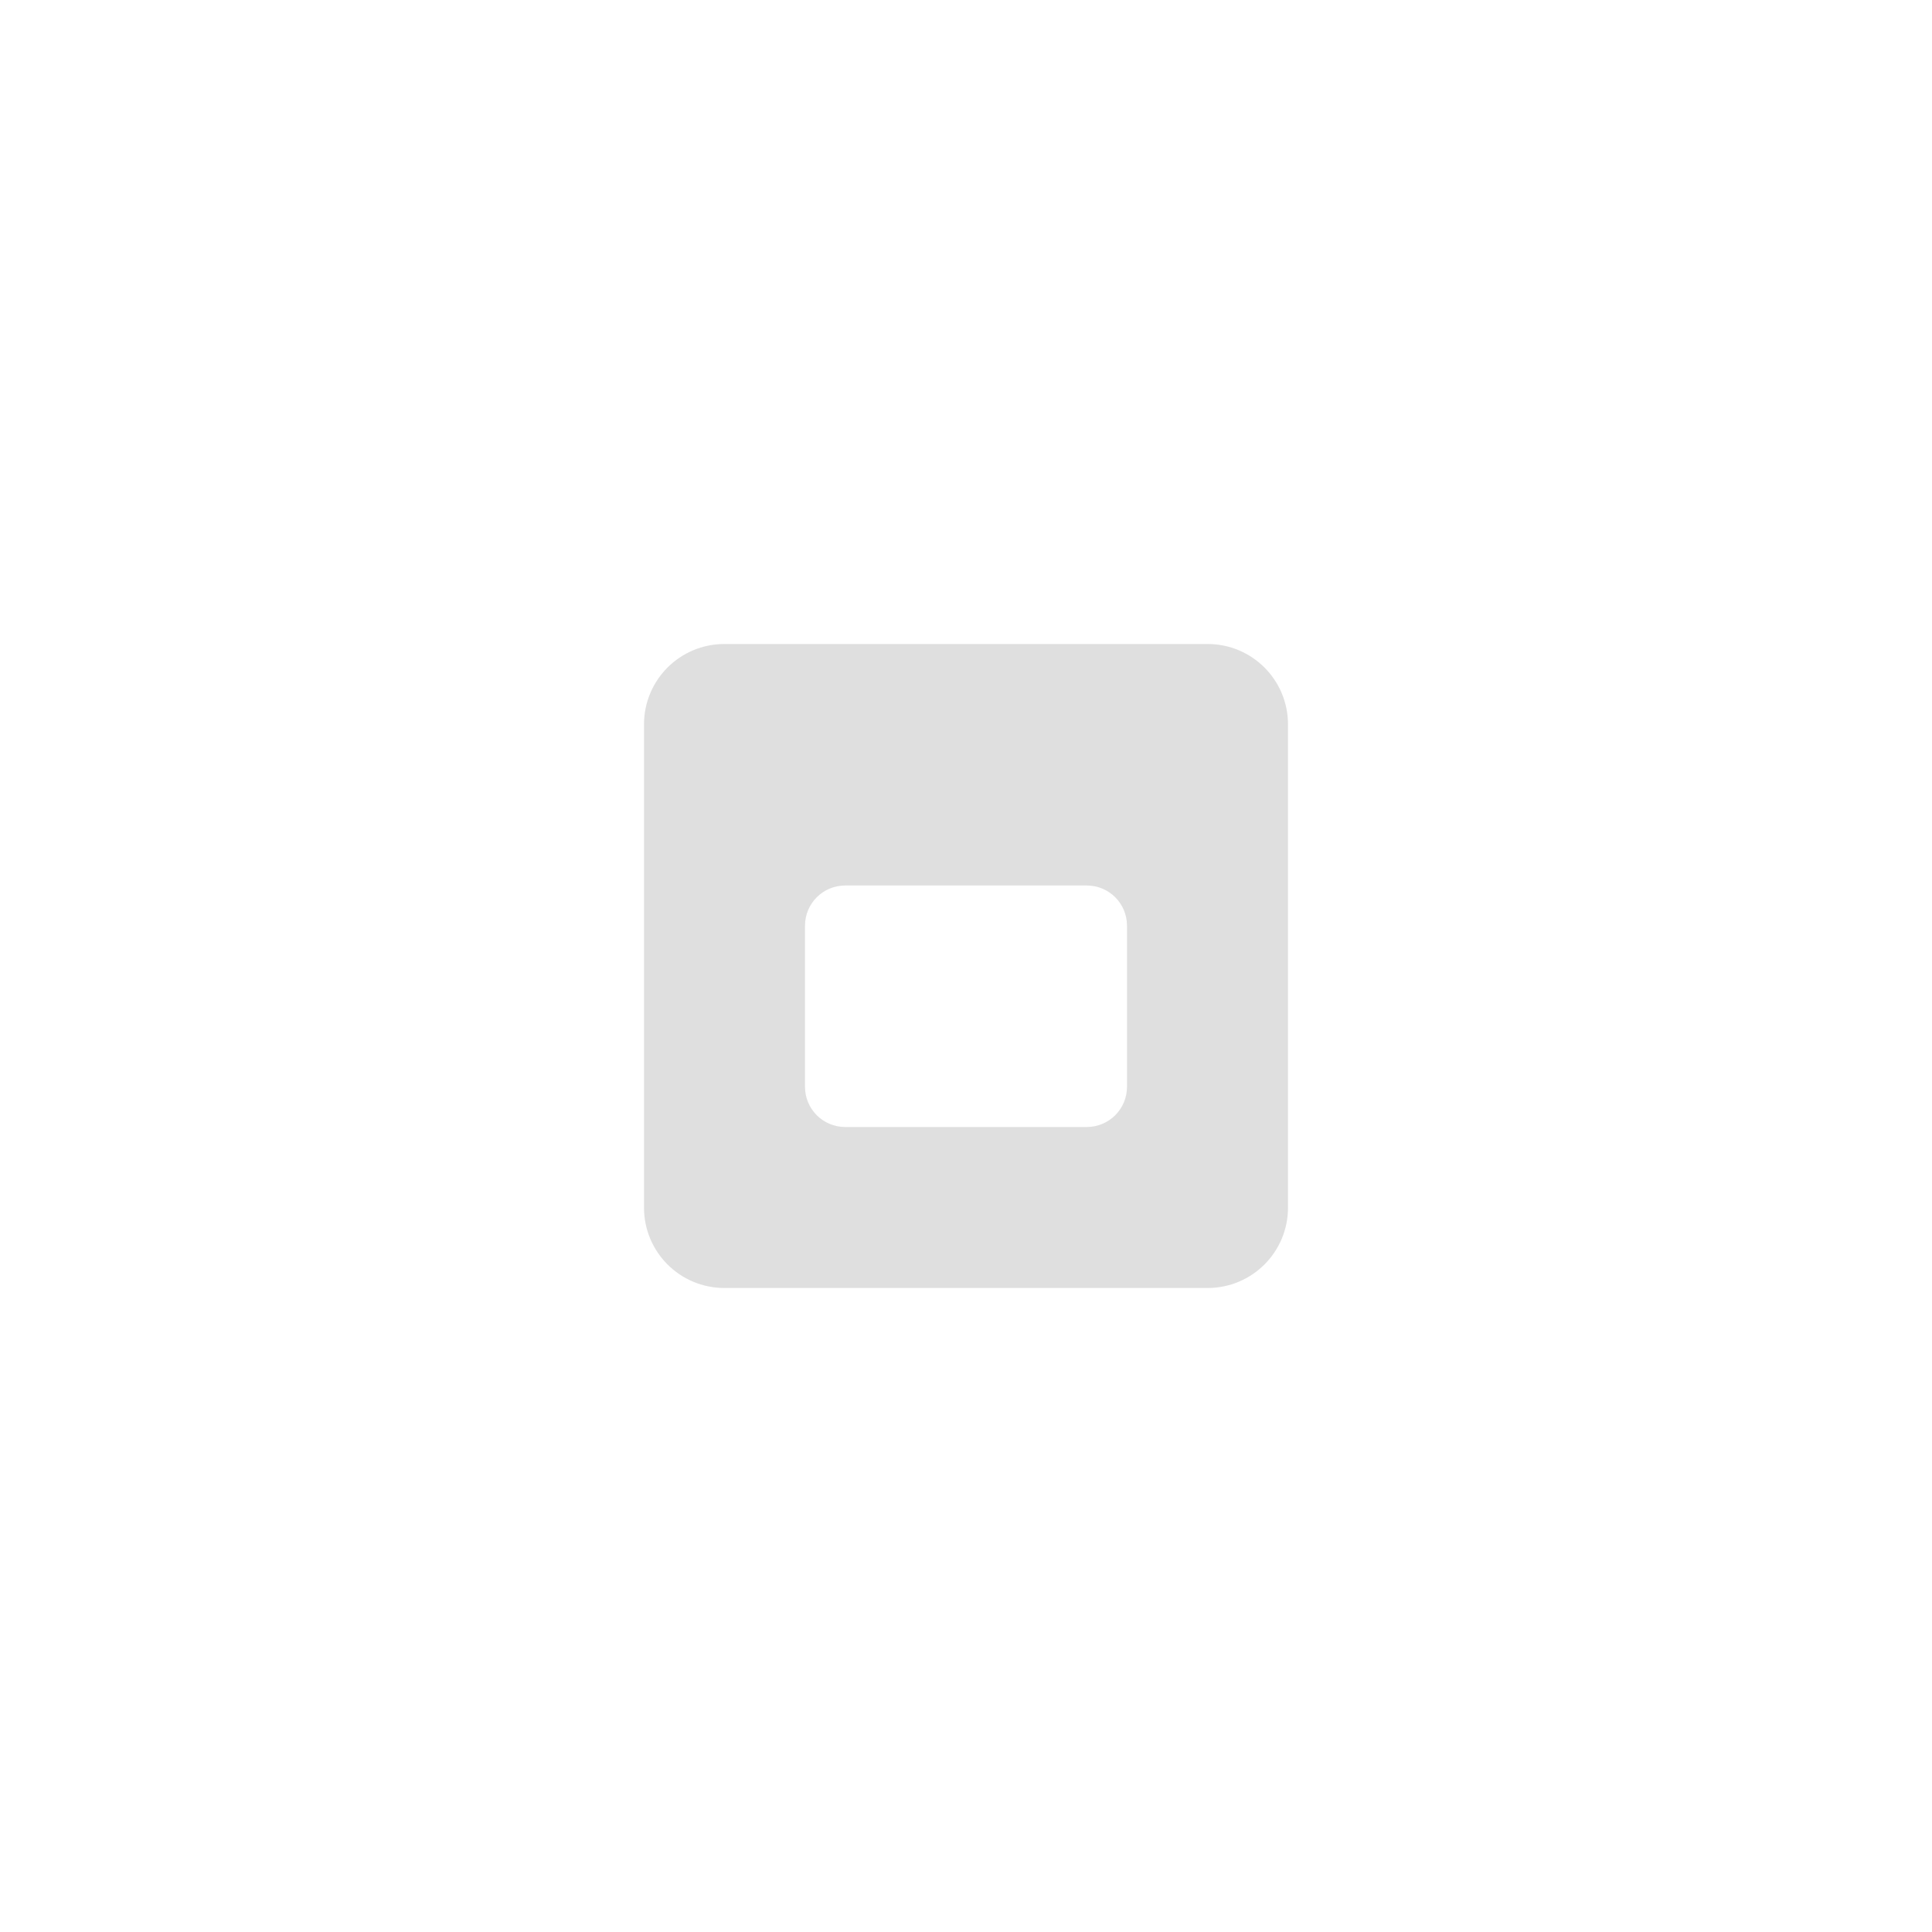
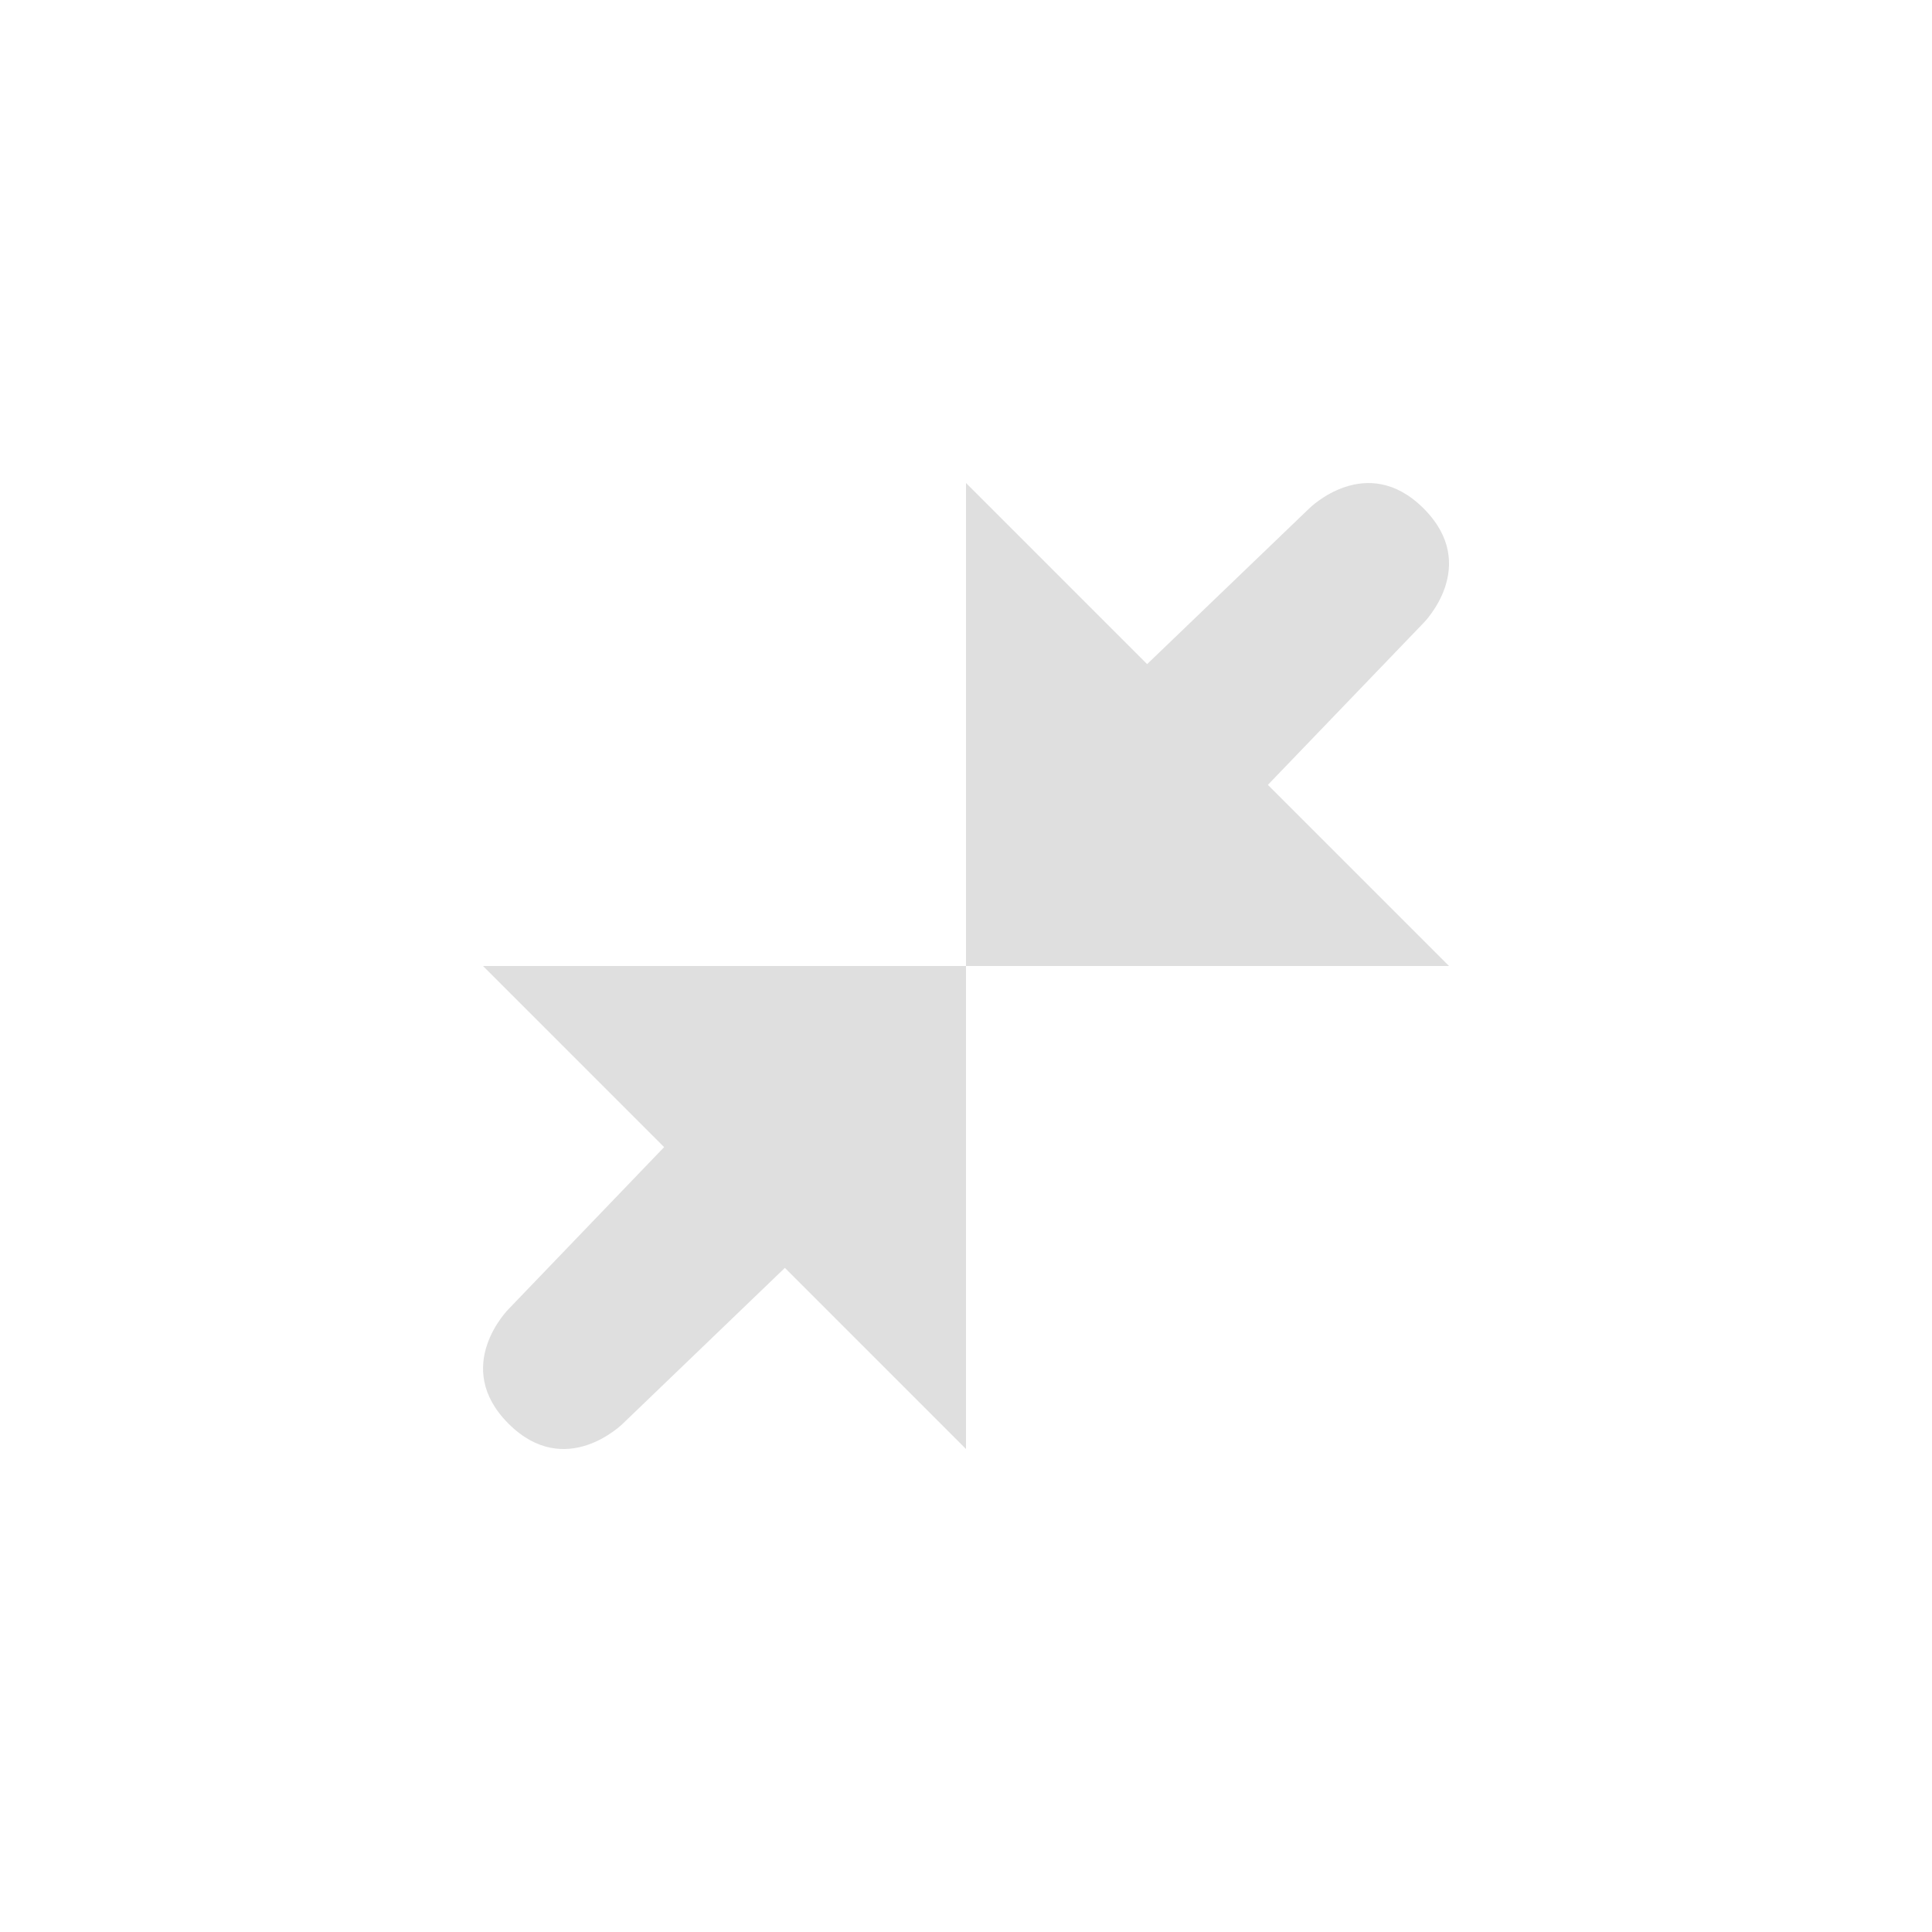
<svg xmlns="http://www.w3.org/2000/svg" width="24" height="24" version="1.1">
  <defs>
    <style id="current-color-scheme" type="text/css">
   .ColorScheme-Text { color:#dfdfdf; } .ColorScheme-Highlight { color:#4285f4; } .ColorScheme-NeutralText { color:#ff9800; } .ColorScheme-PositiveText { color:#4caf50; } .ColorScheme-NegativeText { color:#f44336; }
  </style>
  </defs>
-   <g transform="translate(4,4)">
-     <path style="fill:currentColor" class="ColorScheme-Text" d="M 5,4 C 4.446,4 4,4.446 4,5 V 11 C 4,11.554 4.446,12 5,12 H 11 C 11.554,12 12,11.554 12,11 V 5 C 12,4.446 11.554,4 11,4 Z M 6.5,7 H 9.5 C 9.777,7 10,7.223 10,7.5 V 9.5 C 10,9.777 9.777,10 9.5,10 H 6.5 C 6.223,10 6,9.777 6,9.5 V 7.5 C 6,7.223 6.223,7 6.5,7 Z" />
+   <g transform="scale(1.5)">
+     <path style="fill:currentColor" class="ColorScheme-Text" d="M8 8H4L5.5 9.5L4.211 10.842C4.211 10.842 3.737 11.316 4.211 11.79C4.684 12.263 5.158 11.79 5.158 11.79L6.5 10.5L8 12V8Z" />
+     <path style="fill:currentColor" class="ColorScheme-Text" d="M8 8H12L10.5 6.5L11.79 5.158C11.79 5.158 12.263 4.684 11.79 4.211C11.316 3.737 10.842 4.211 10.842 4.211L9.5 5.5L8 4V8Z" />
  </g>
</svg>
